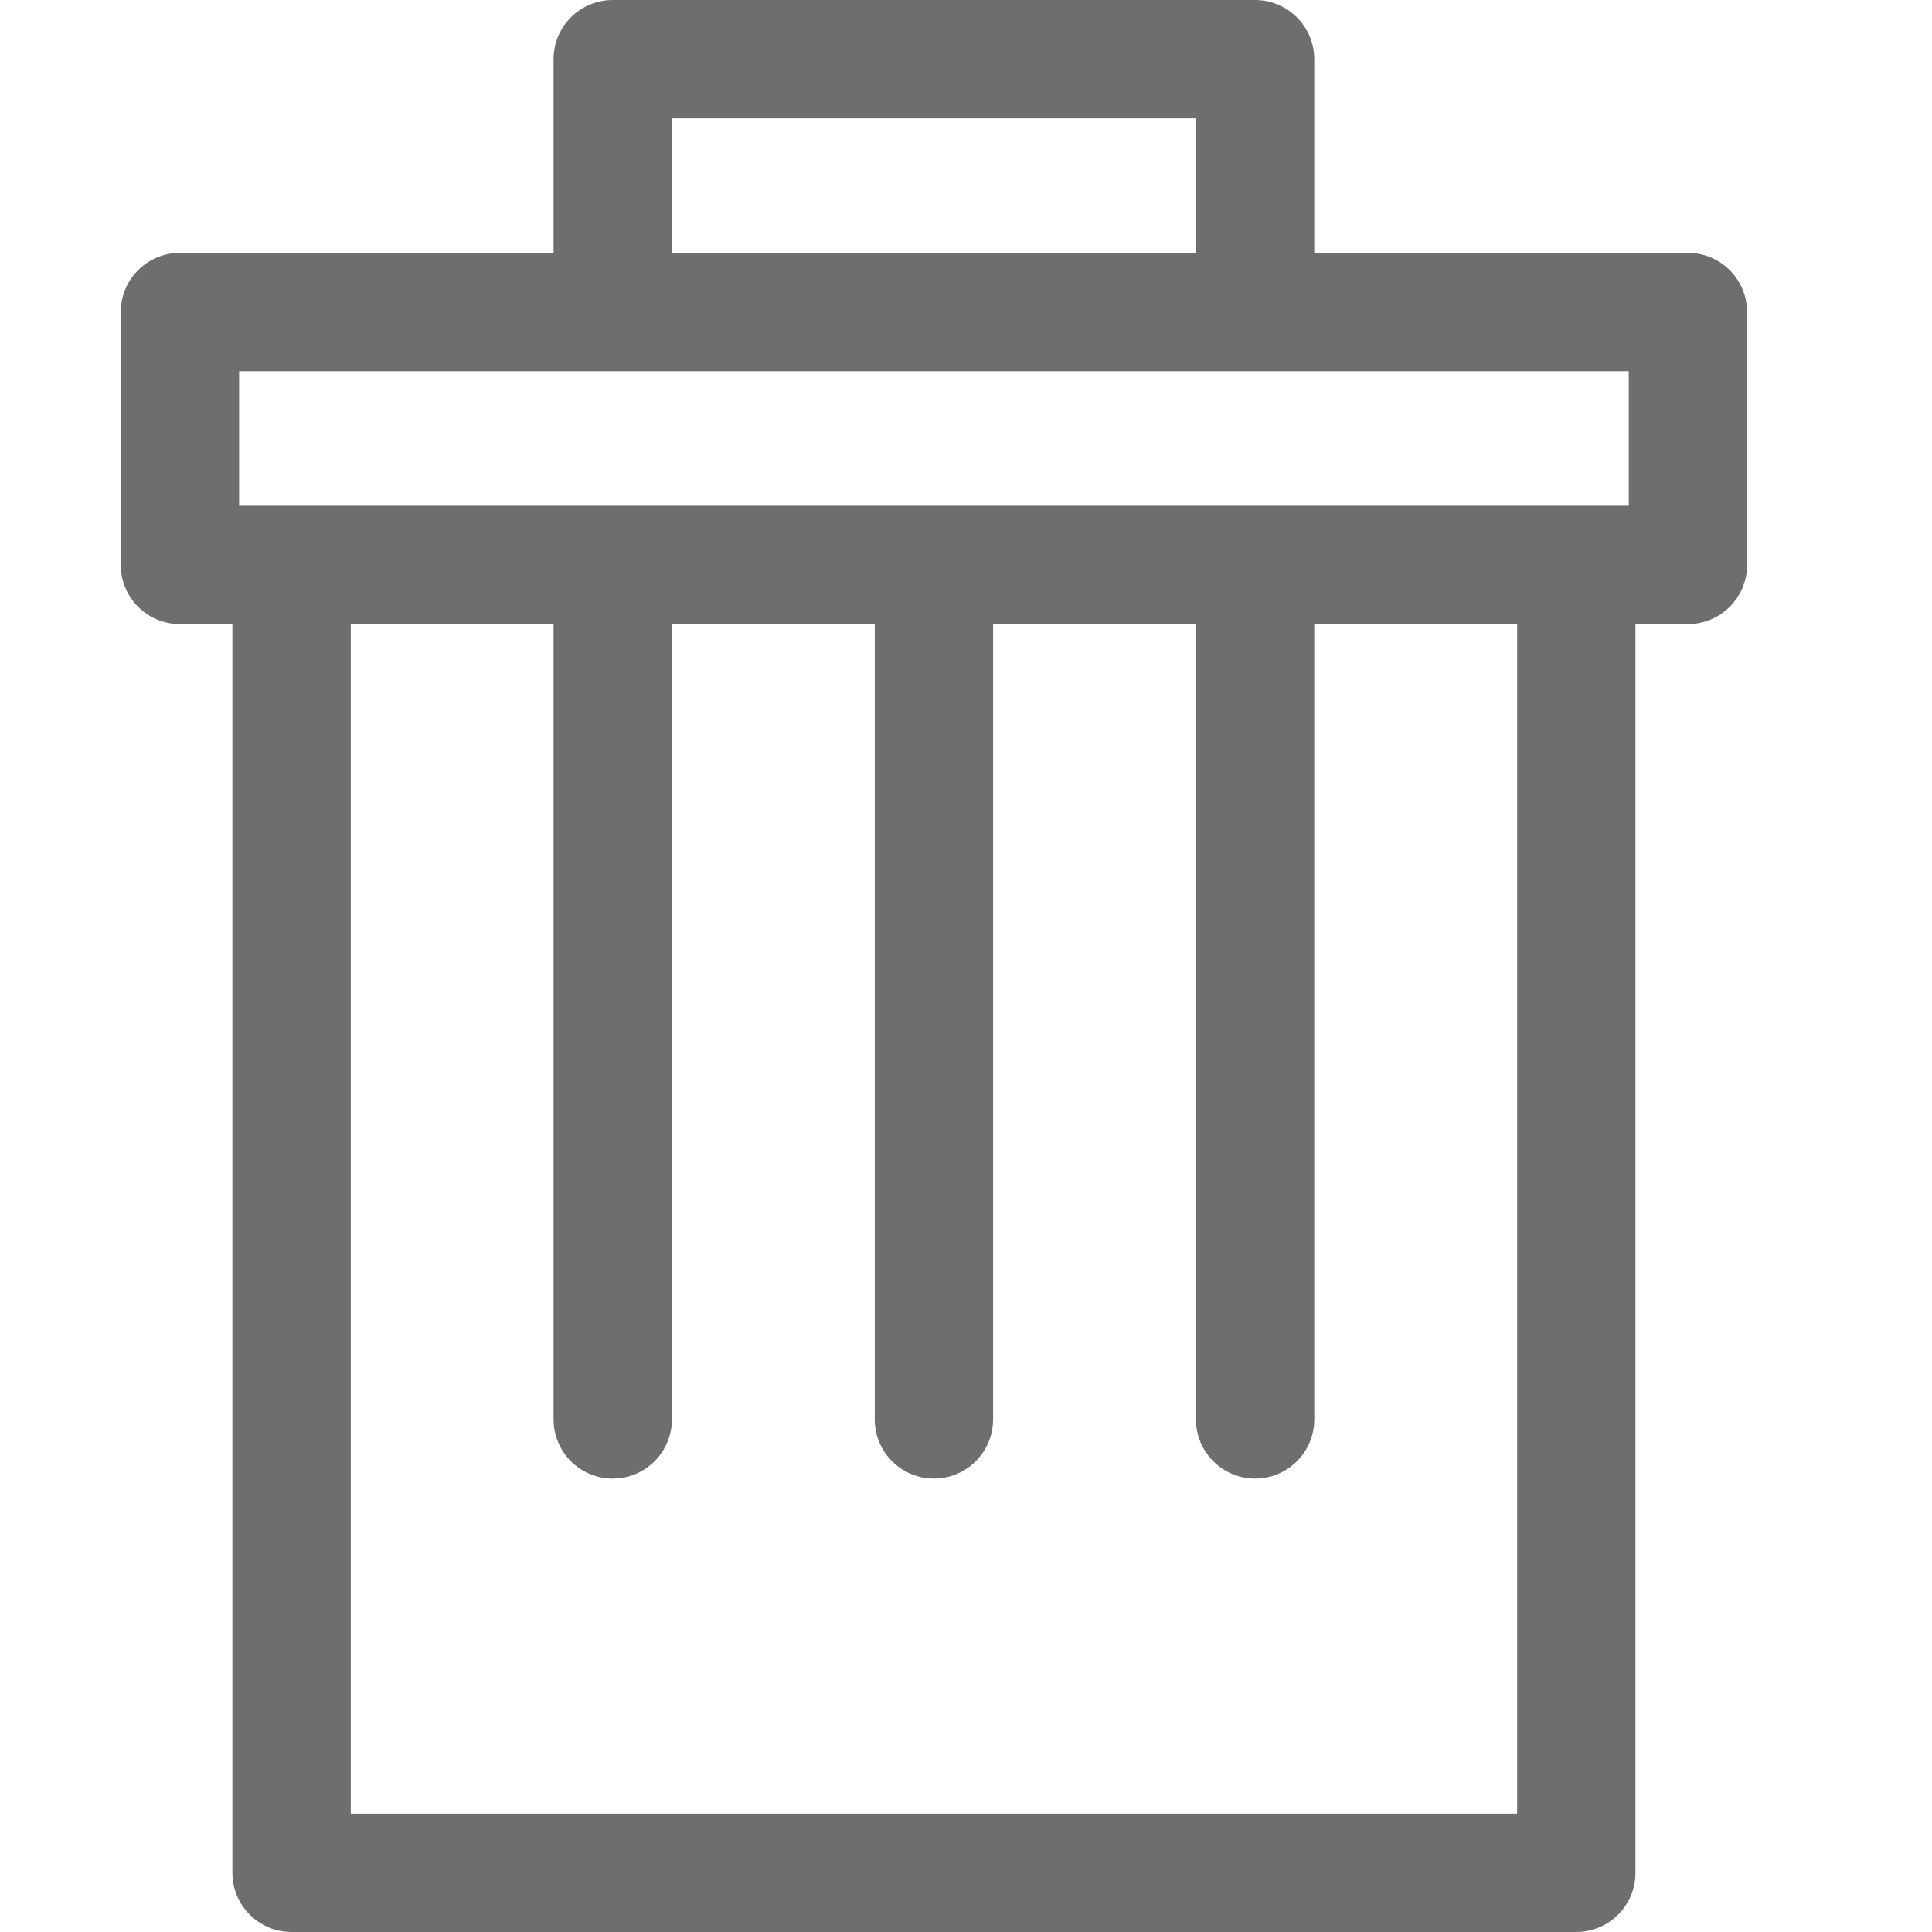
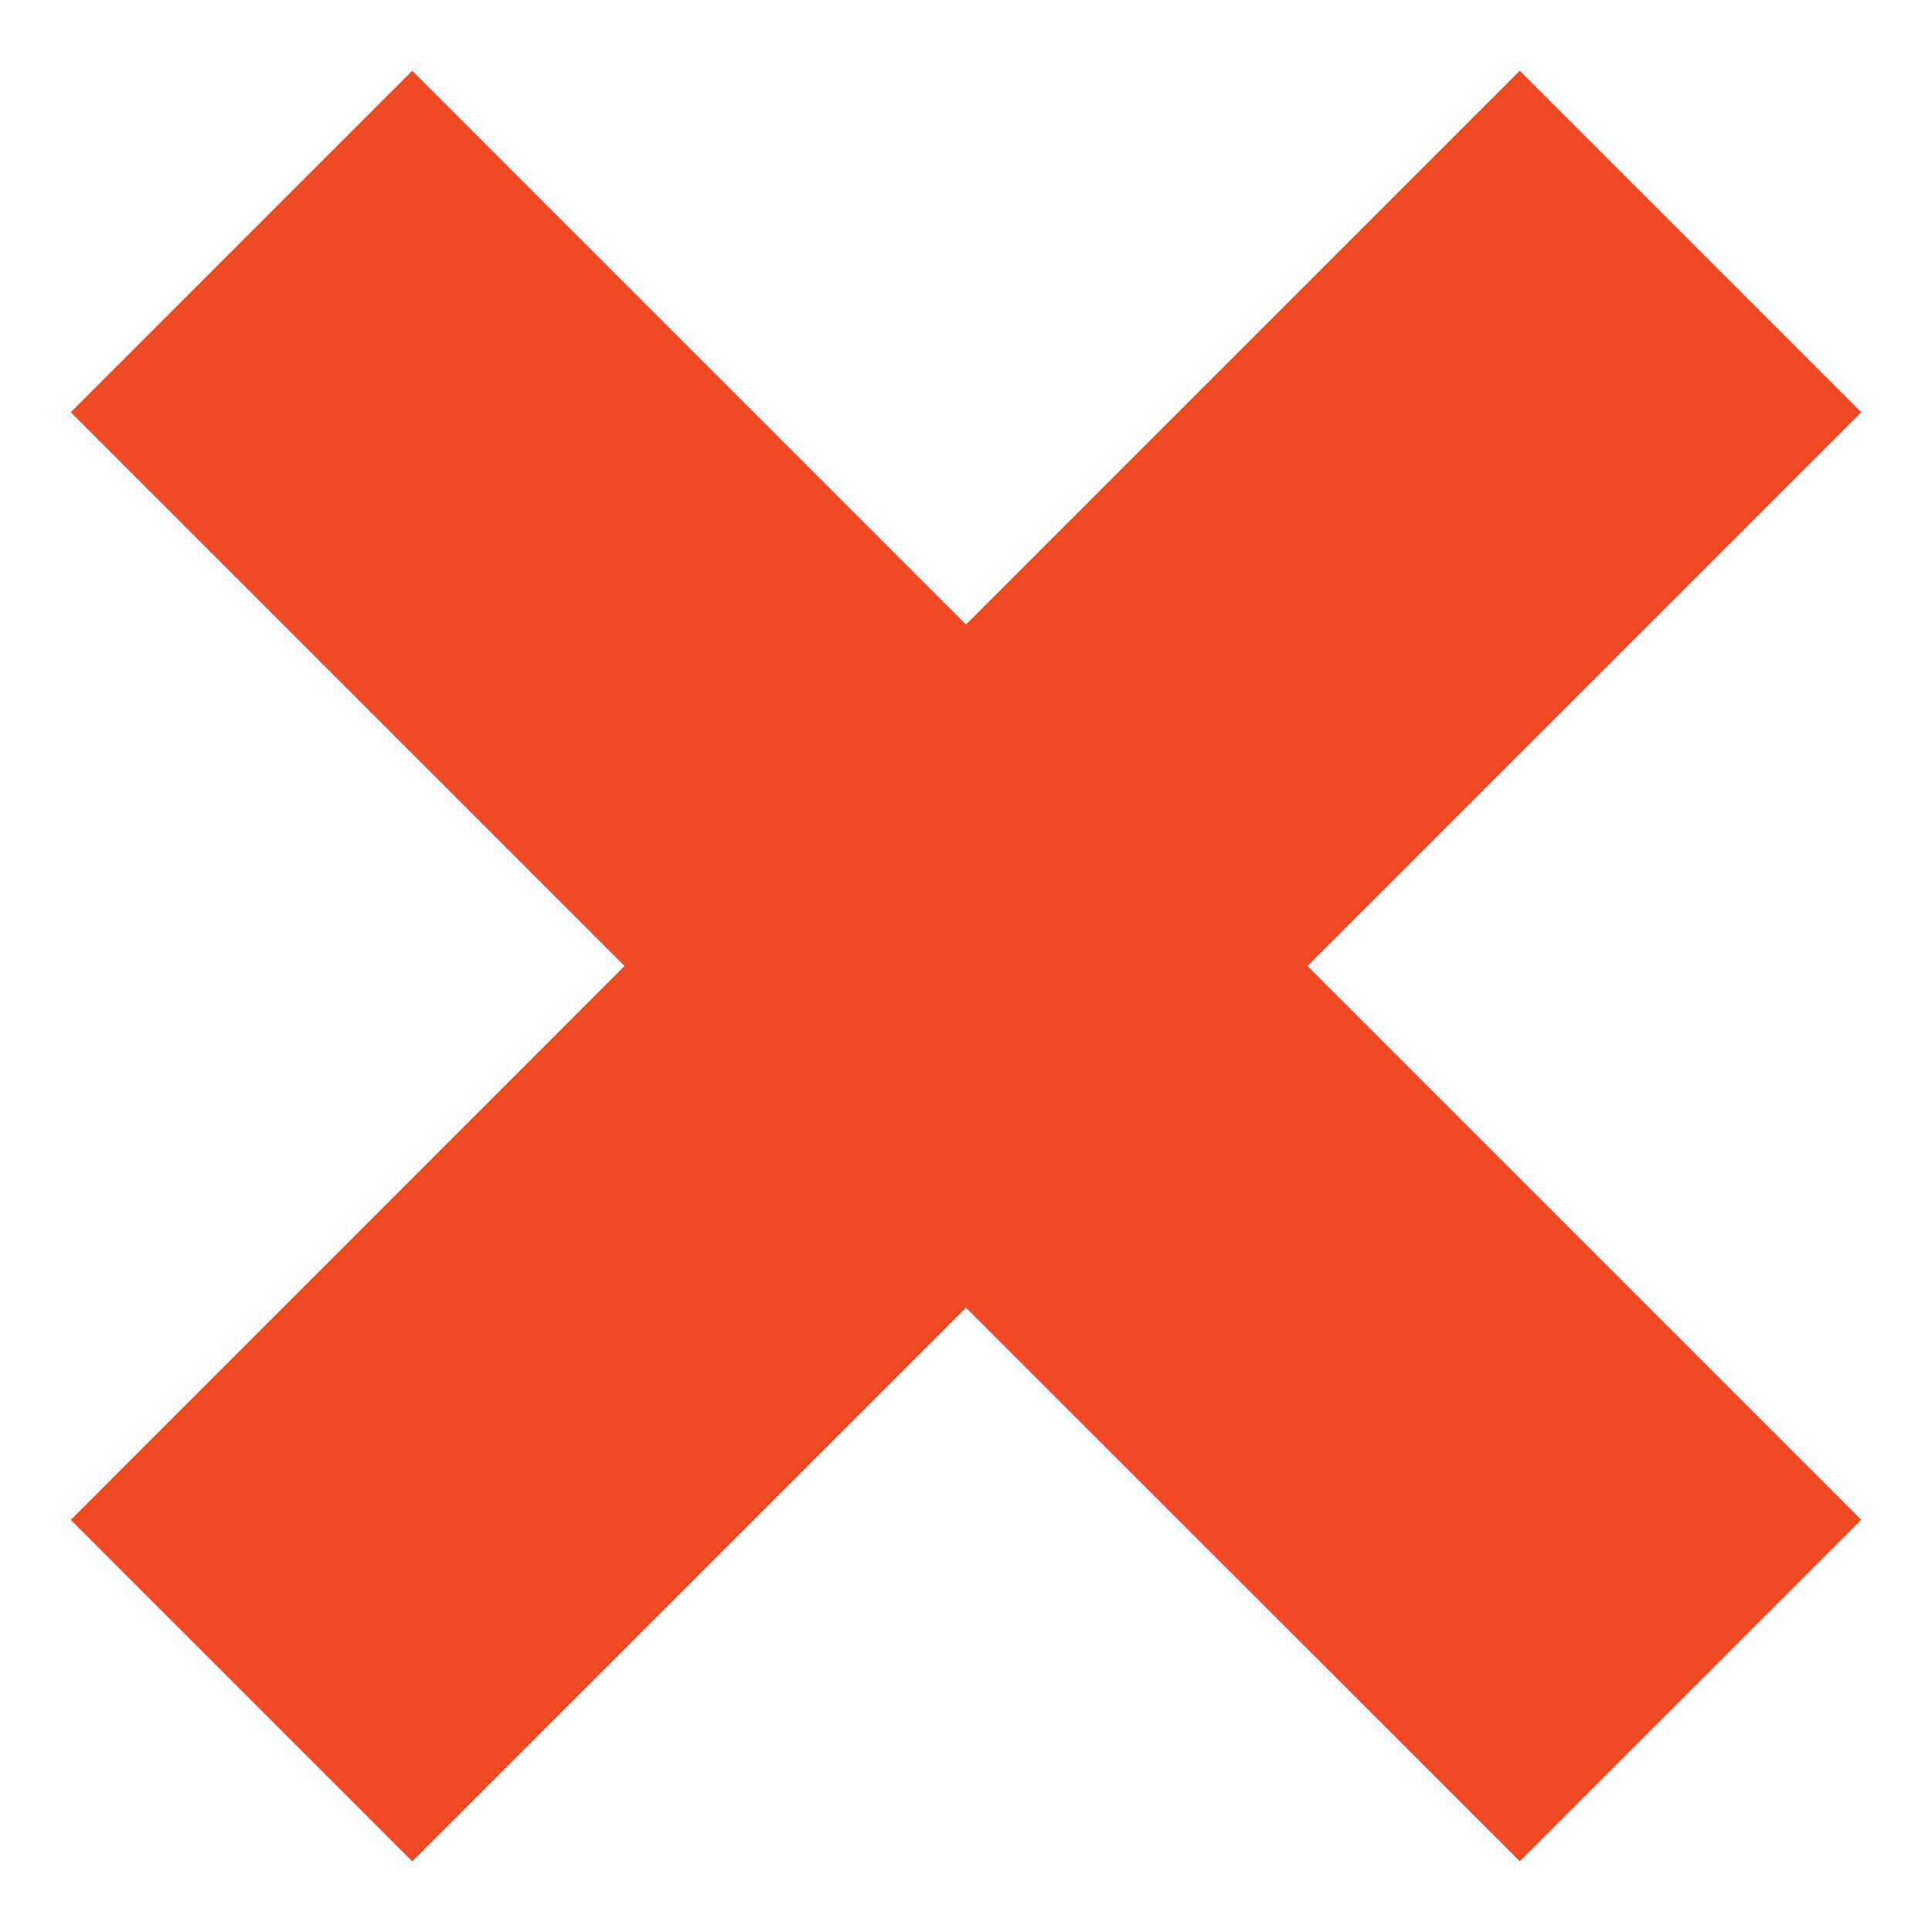
- <svg xmlns="http://www.w3.org/2000/svg" class="icon" viewBox="0 0 1024 1024" version="1.1" width="16" height="16">
-   <path d="M894.633 134.027 696.583 134.027 696.583 31.364C696.583 14.03 682.532 0 665.219 0L324.757 0C307.423 0 293.393 14.03 293.393 31.364L293.393 134.027 95.364 134.027C78.03 134.027 64 148.057 64 165.391L64 299.418C64 316.751 78.03 330.781 95.364 330.781L123.173 330.781 123.173 992.636C123.173 1009.949 137.203 1024 154.536 1024L835.46 1024C852.773 1024 866.824 1009.949 866.824 992.636L866.824 330.781 894.633 330.781C911.946 330.781 925.997 316.751 925.997 299.418L925.997 165.391C925.997 148.078 911.946 134.027 894.633 134.027L894.633 134.027ZM356.12 62.727 633.855 62.727 633.855 134.027 356.12 134.027 356.12 62.727 356.12 62.727ZM126.727 196.754 863.27 196.754 863.27 268.054 126.727 268.054 126.727 196.754 126.727 196.754ZM804.097 961.273 185.9 961.273 185.9 330.781 293.393 330.781 293.393 752.308C293.393 769.62 307.423 783.671 324.757 783.671 342.09 783.671 356.12 769.62 356.12 752.308L356.12 330.781 463.635 330.781 463.635 752.308C463.635 769.62 477.665 783.671 494.998 783.671 512.311 783.671 526.362 769.62 526.362 752.308L526.362 330.781 633.876 330.781 633.876 752.308C633.876 769.62 647.927 783.671 665.24 783.671 682.553 783.671 696.603 769.62 696.603 752.308L696.603 330.781 804.118 330.781 804.118 961.273 804.097 961.273Z" fill="#6E6E6E" />
+ <svg xmlns="http://www.w3.org/2000/svg" t="1739535184695" class="icon" viewBox="0 0 1024 1024" version="1.1" p-id="4783" width="200" height="200">
+   <path d="M331.008 512L37.504 218.496 218.496 37.504 512 331.008 805.504 37.504l180.992 180.992L692.992 512l293.504 293.504-180.992 180.992L512 693.12l-293.504 293.44-180.992-180.992L331.008 512z" fill="#F04925" p-id="4784" />
</svg>
